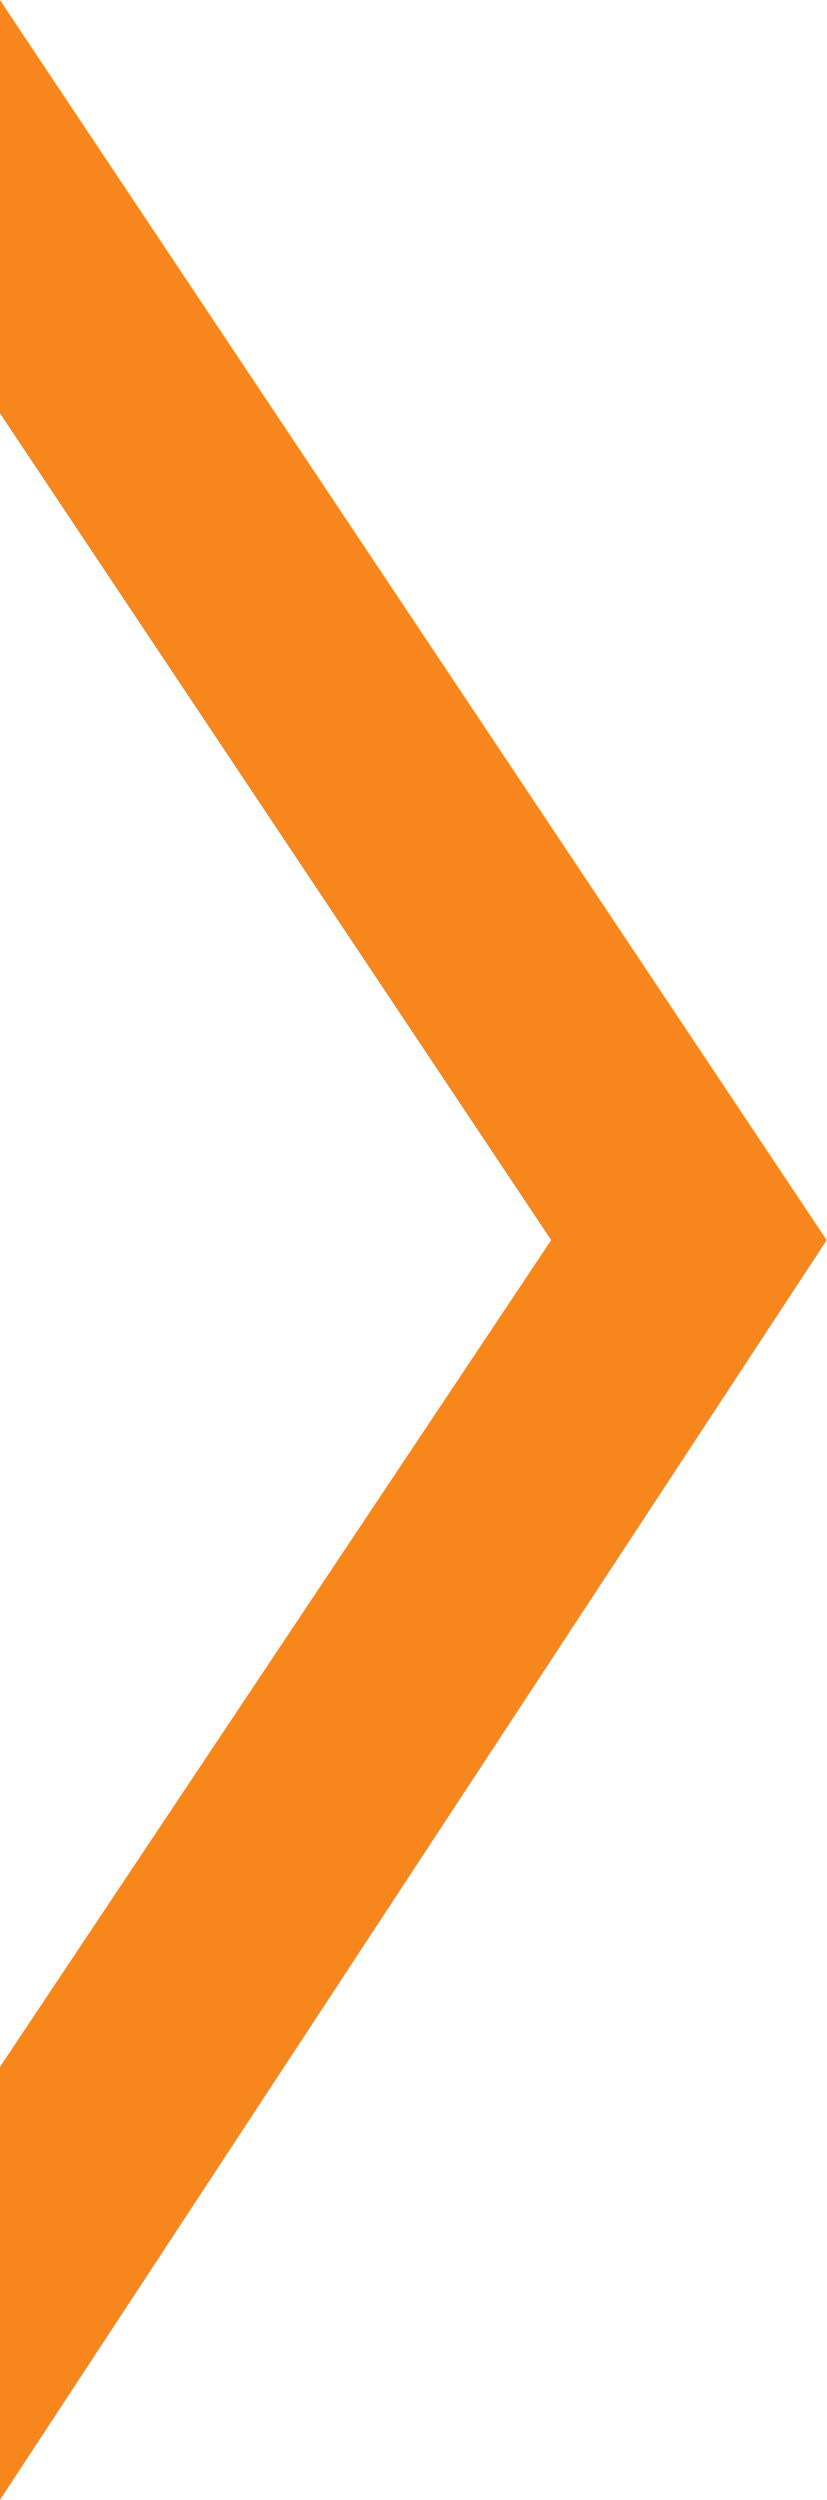
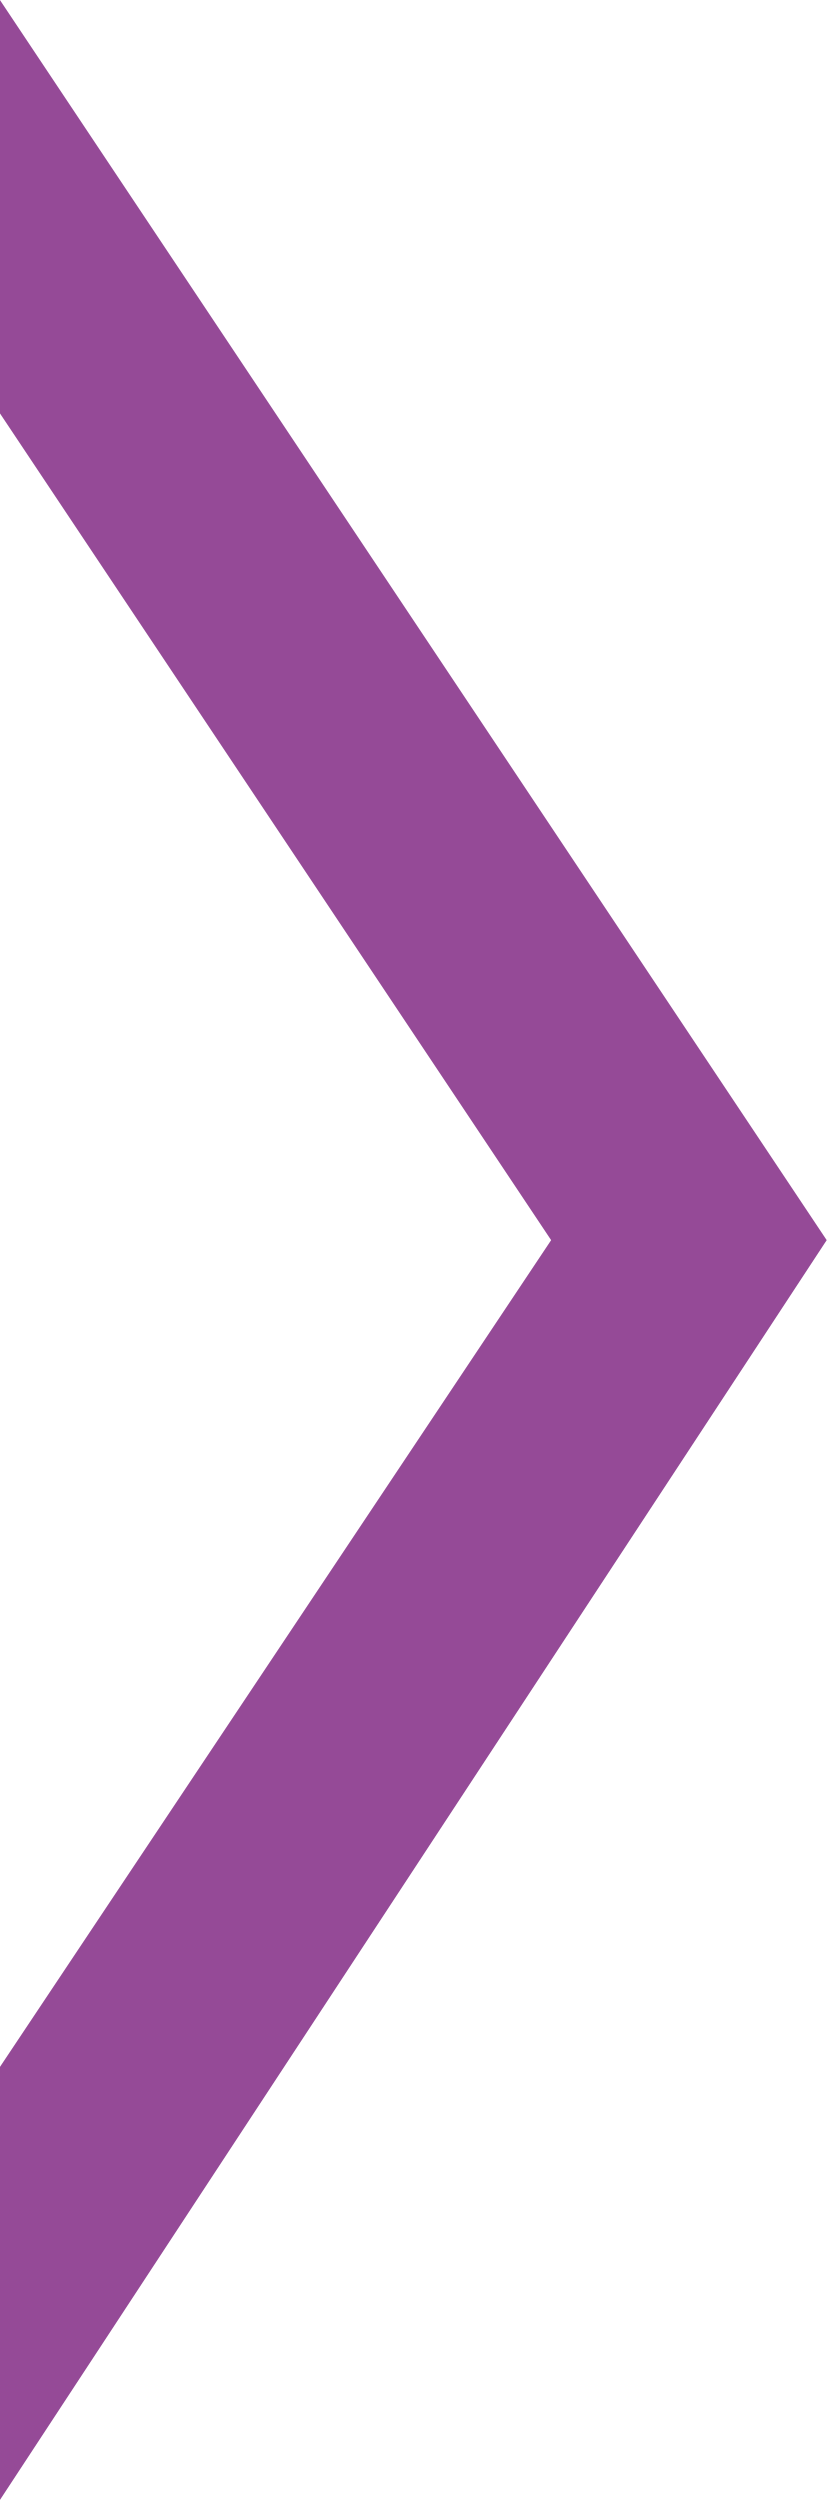
<svg xmlns="http://www.w3.org/2000/svg" width="4.233mm" height="12.801mm" viewBox="0 0 15 45.357" id="svg2" version="1.1">
  <defs id="defs4" />
  <g id="layer1" transform="translate(-180,-404.8622)">
-     <path style="fill:#f7861c;fill-opacity:1;fill-rule:evenodd;stroke:none;stroke-width:1px;stroke-linecap:butt;stroke-linejoin:miter;stroke-opacity:1" d="m 180,404.862 0,7.5 10,15 -10,15 0,7.857 15,-22.857 z" id="path4138" />
+     <path style="fill:#954a97;fill-opacity:1;fill-rule:evenodd;stroke:none;stroke-width:1px;stroke-linecap:butt;stroke-linejoin:miter;stroke-opacity:1" d="m 180,404.862 0,7.5 10,15 -10,15 0,7.857 15,-22.857 z" id="path4138" />
  </g>
</svg>
